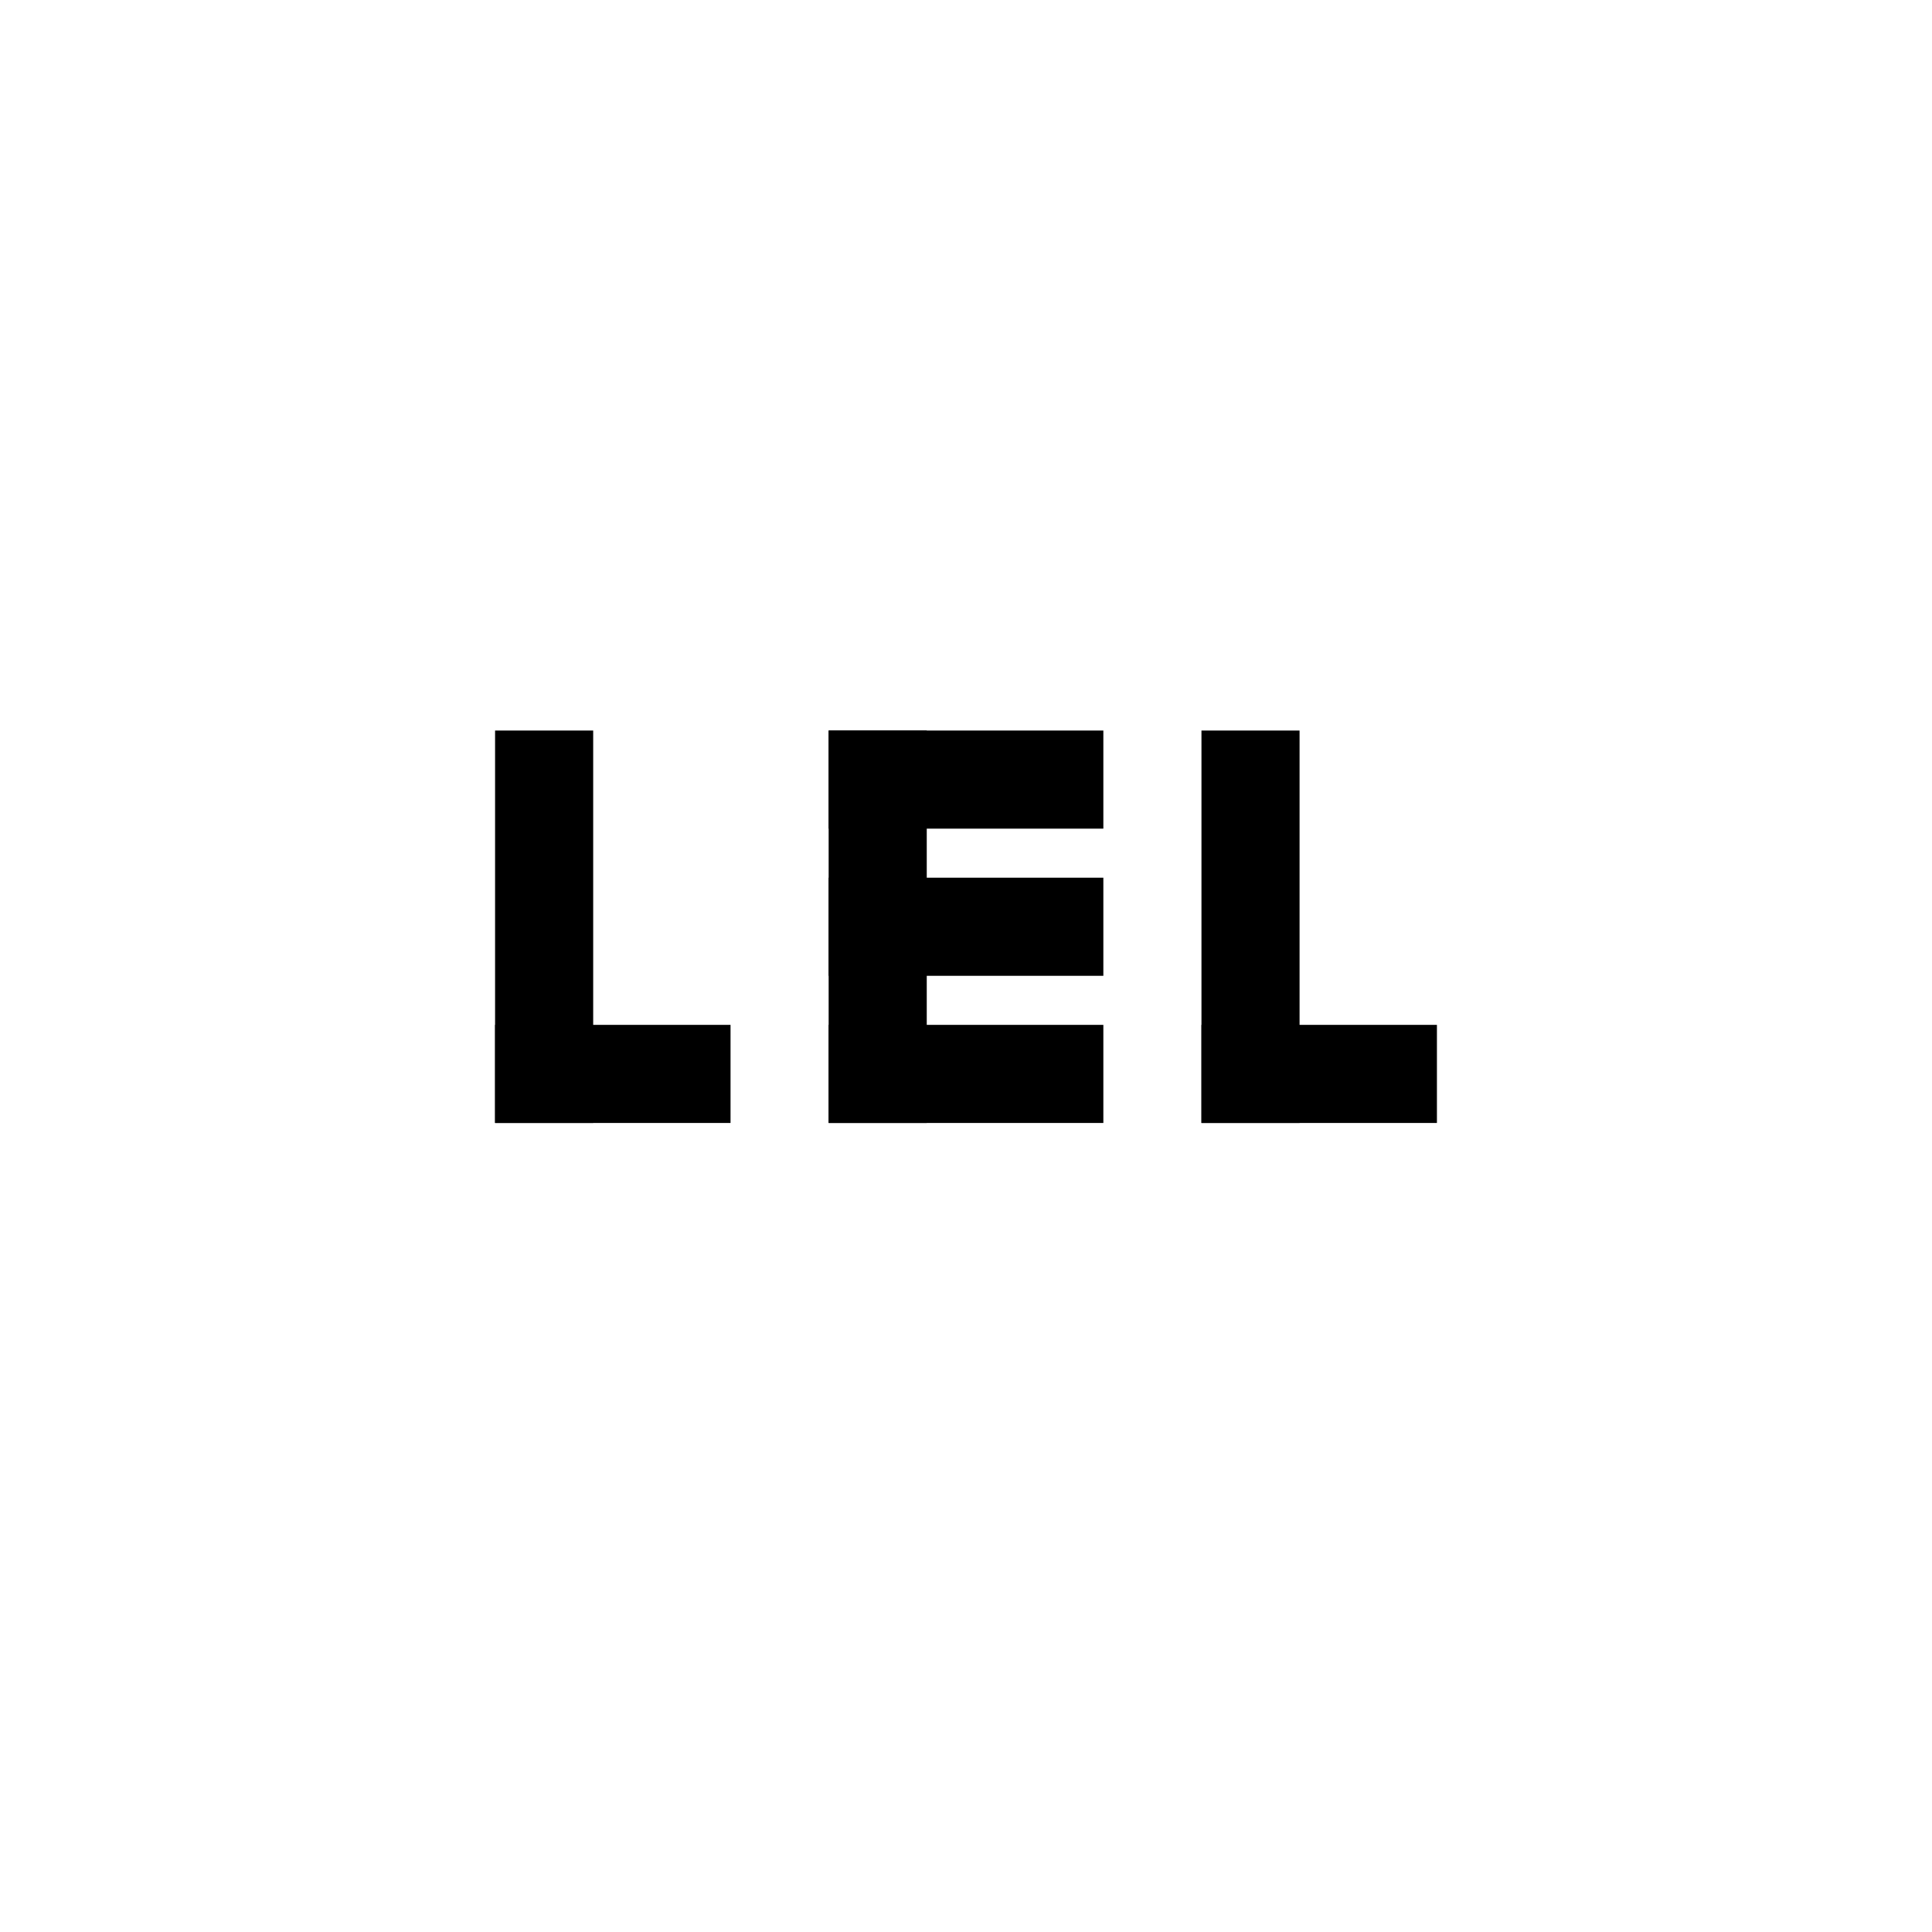
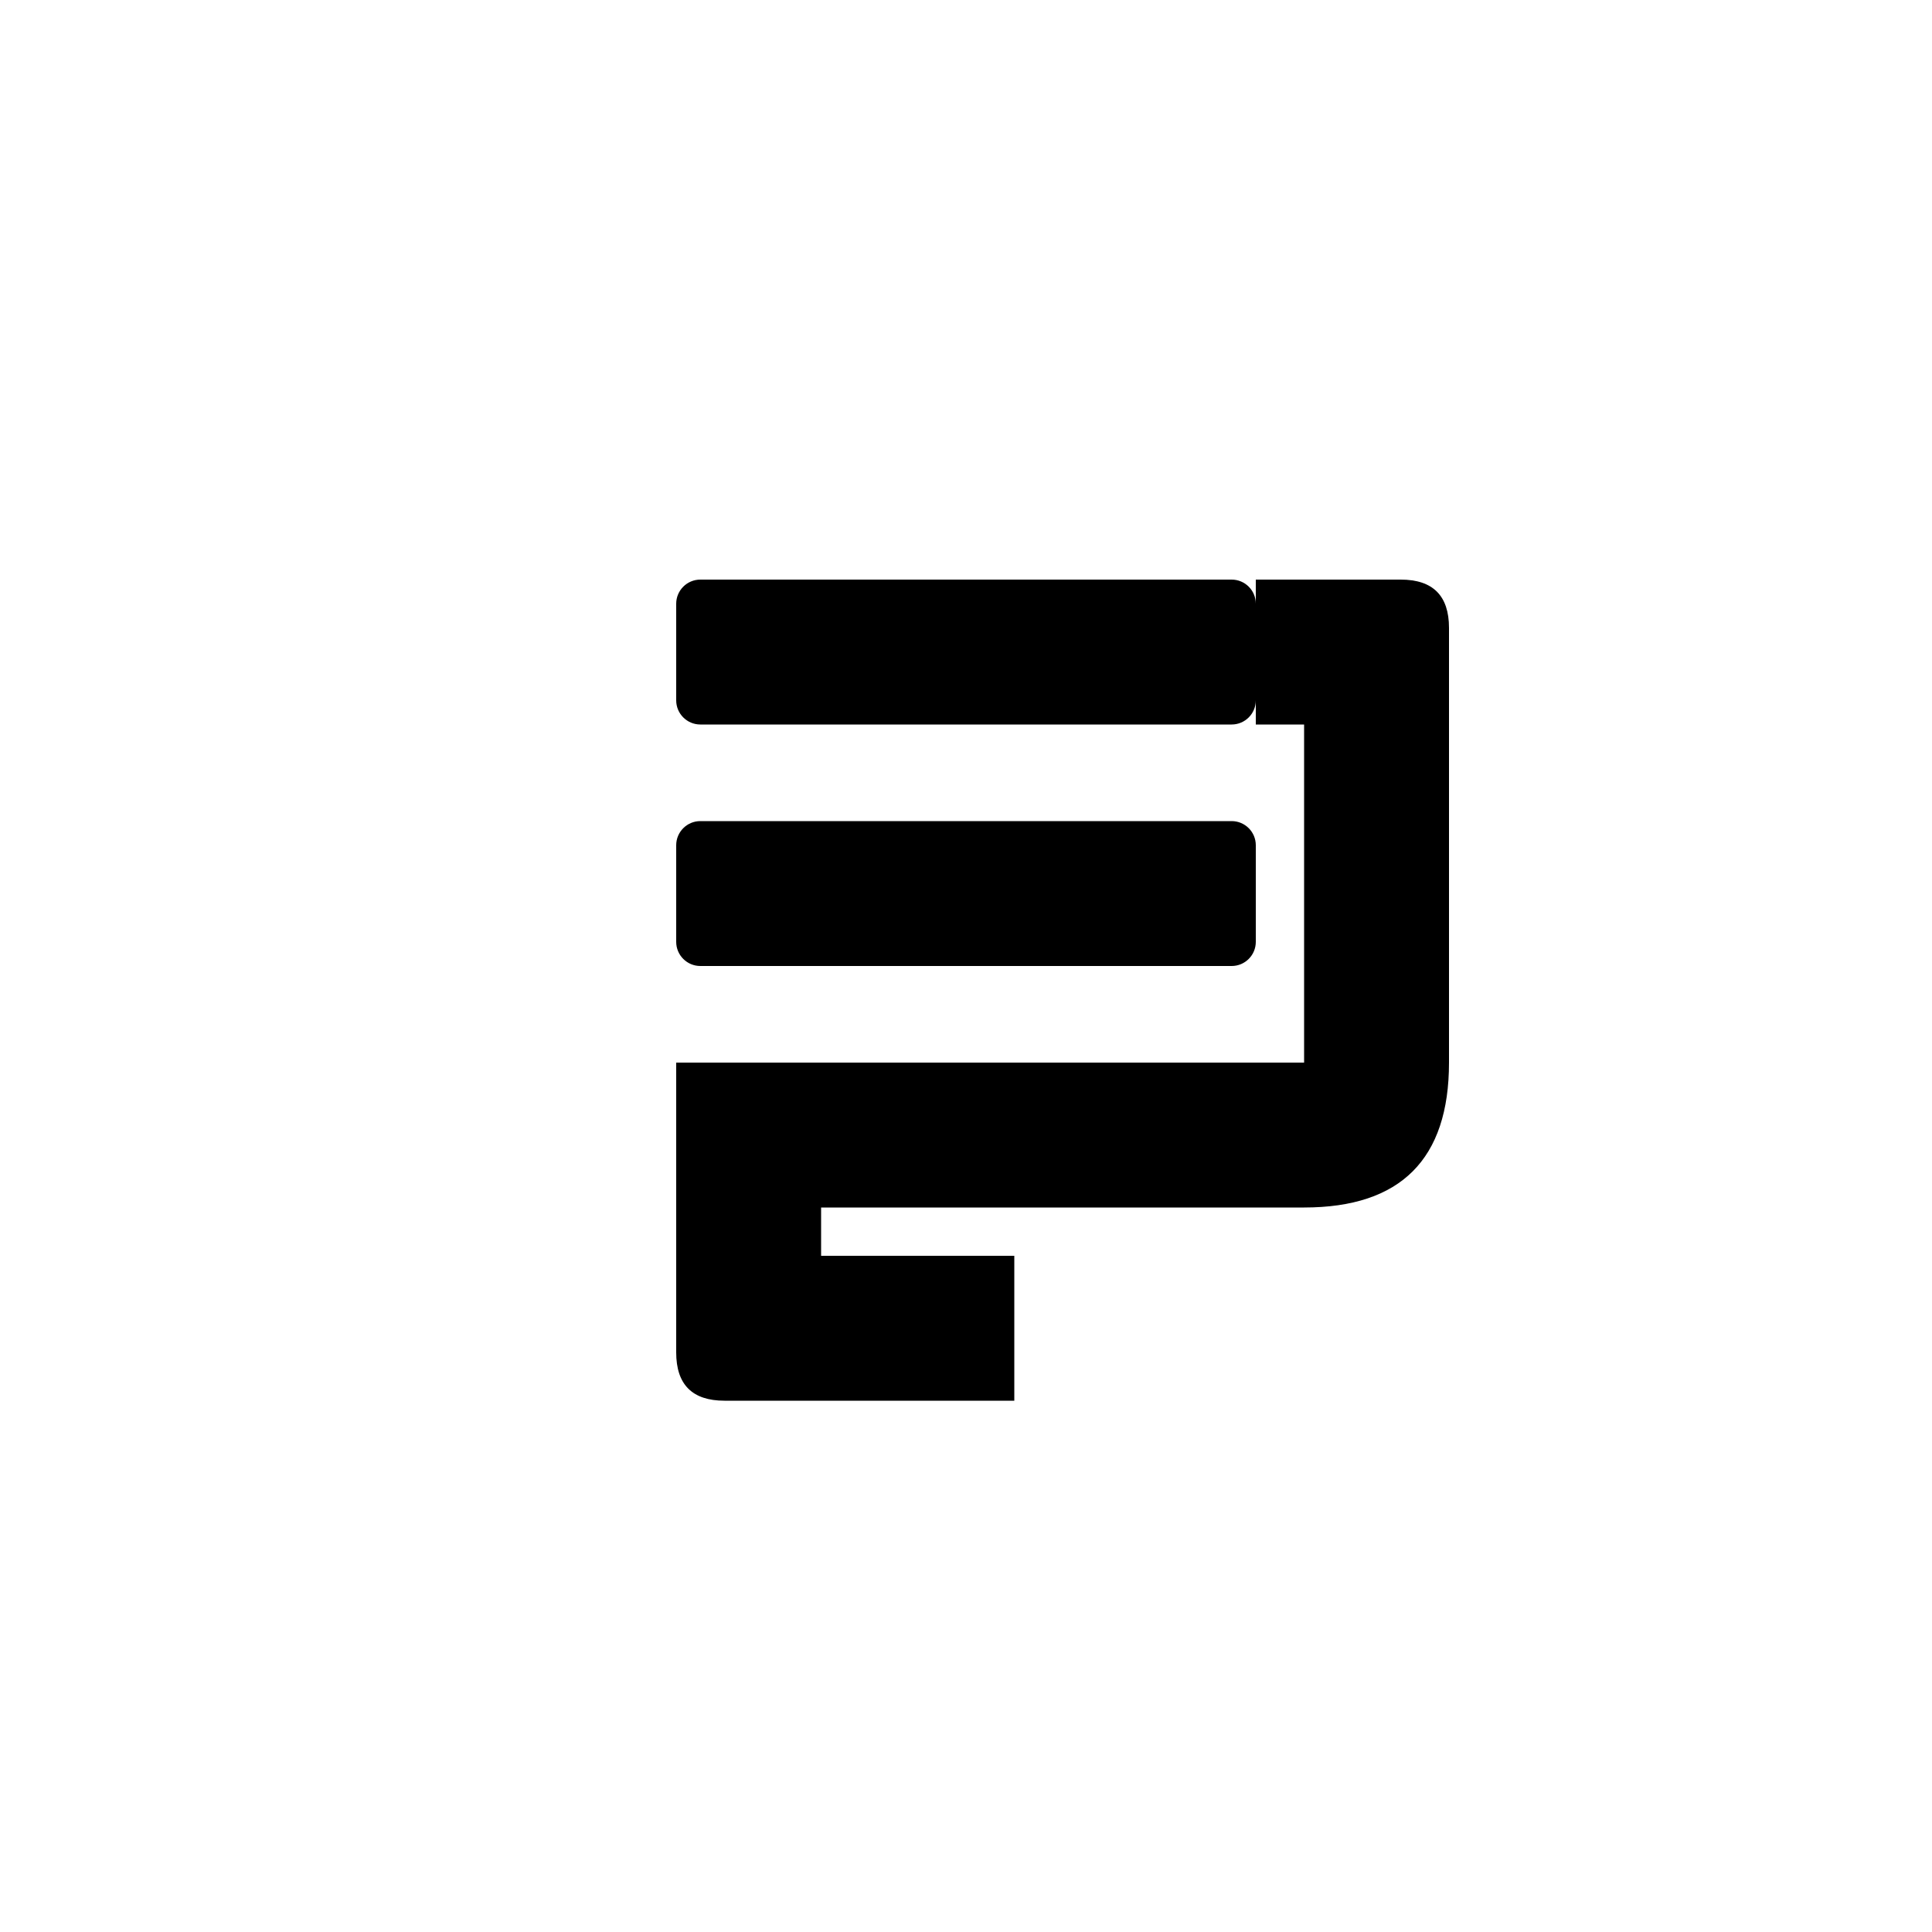
<svg xmlns="http://www.w3.org/2000/svg" width="512" height="512" viewBox="0 0 512 512">
  <rect width="512" height="512" fill="#ffffff" />
  <g transform="translate(256, 256)">
-     <g transform="scale(5.2) translate(-24, -12)">
-       <rect x="0" y="0" width="5" height="20" fill="#000000" />
-       <rect x="0" y="15" width="12" height="5" fill="#000000" />
-       <rect x="17" y="0" width="14" height="5" fill="#000000" />
-       <rect x="17" y="7.5" width="14" height="5" fill="#000000" />
-       <rect x="17" y="15" width="14" height="5" fill="#000000" />
-       <rect x="17" y="0" width="5" height="20" fill="#000000" />
-       <rect x="36" y="0" width="5" height="20" fill="#000000" />
-       <rect x="36" y="15" width="12" height="5" fill="#000000" />
+     <g transform="scale(6.4) translate(-20, -16)">
+       <rect x="8" y="0" width="24" height="6" rx="1" fill="#000000" />
+       <rect x="8" y="10" width="24" height="6" rx="1" fill="#000000" />
+       <path d="M 8 20 L 8 32 Q 8 34 10 34 L 22 34 L 22 28 L 14 28 L 14 20 Z" fill="#000000" />
+       <path d="M 32 0 L 38 0 Q 40 0 40 2 L 40 20 Q 40 26 34 26 L 8 26 L 8 20 L 34 20 Q 34 20 34 20 L 34 6 L 32 6 Z" fill="#000000" />
    </g>
  </g>
</svg>
